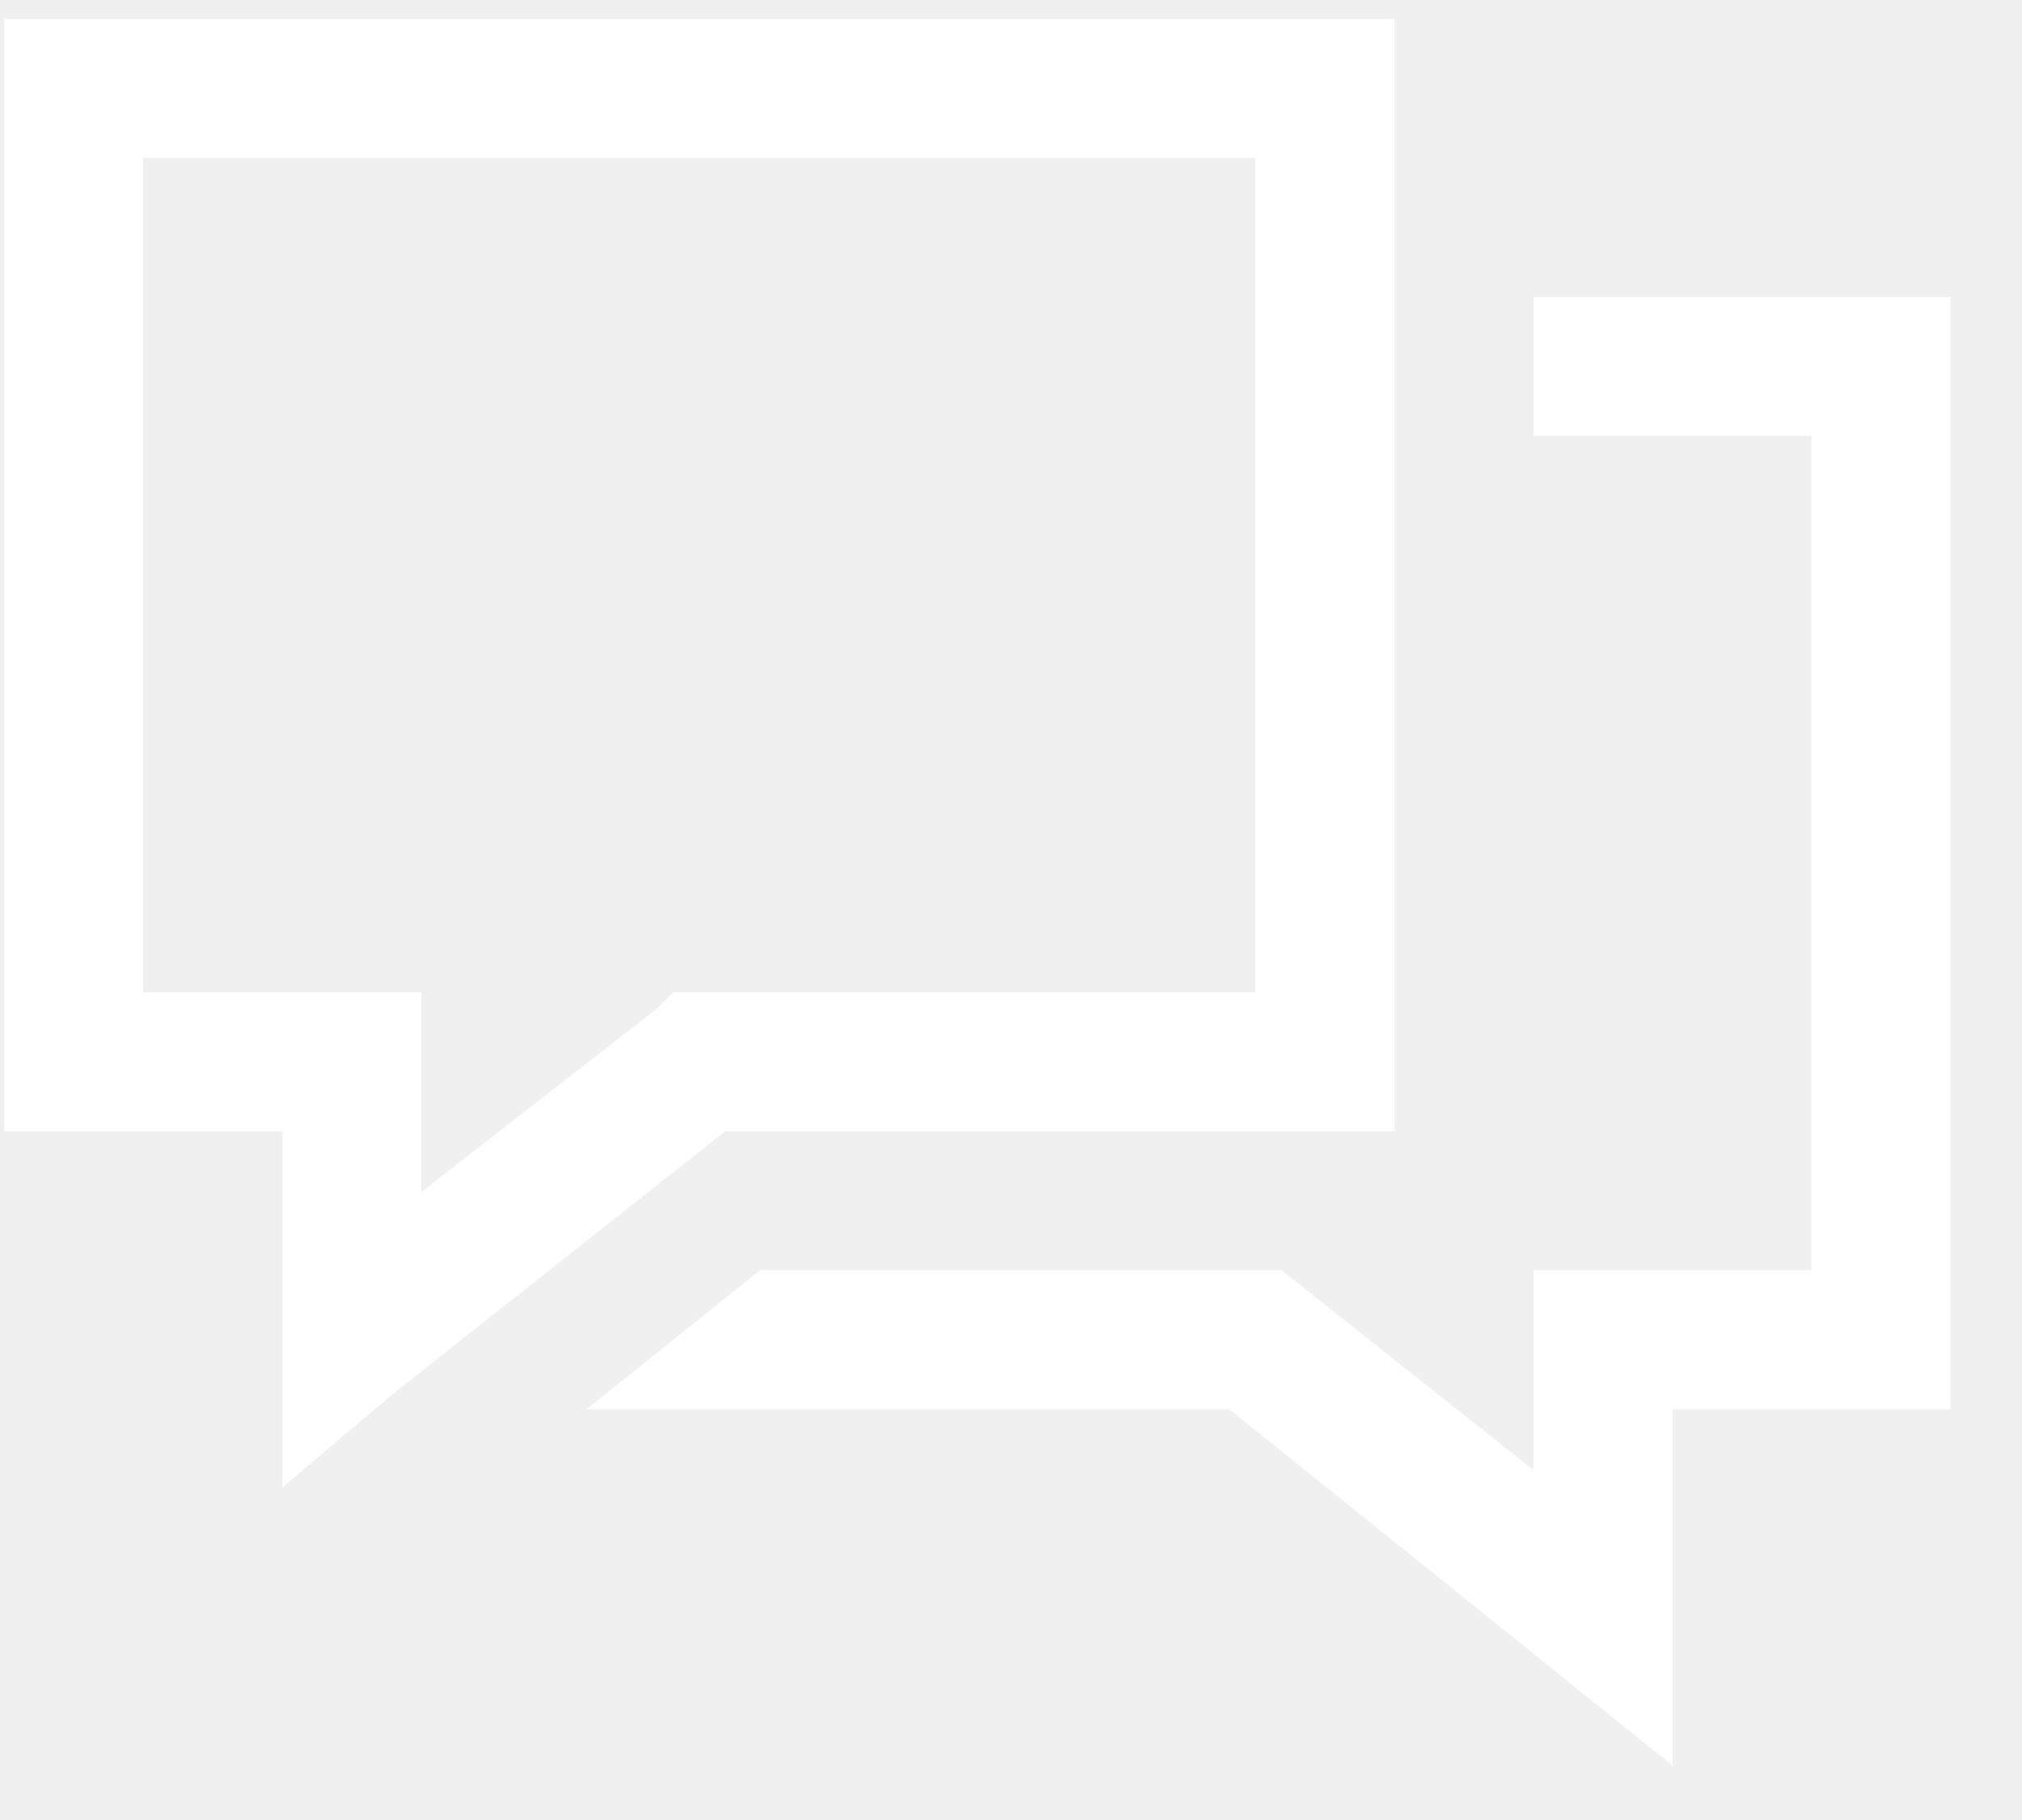
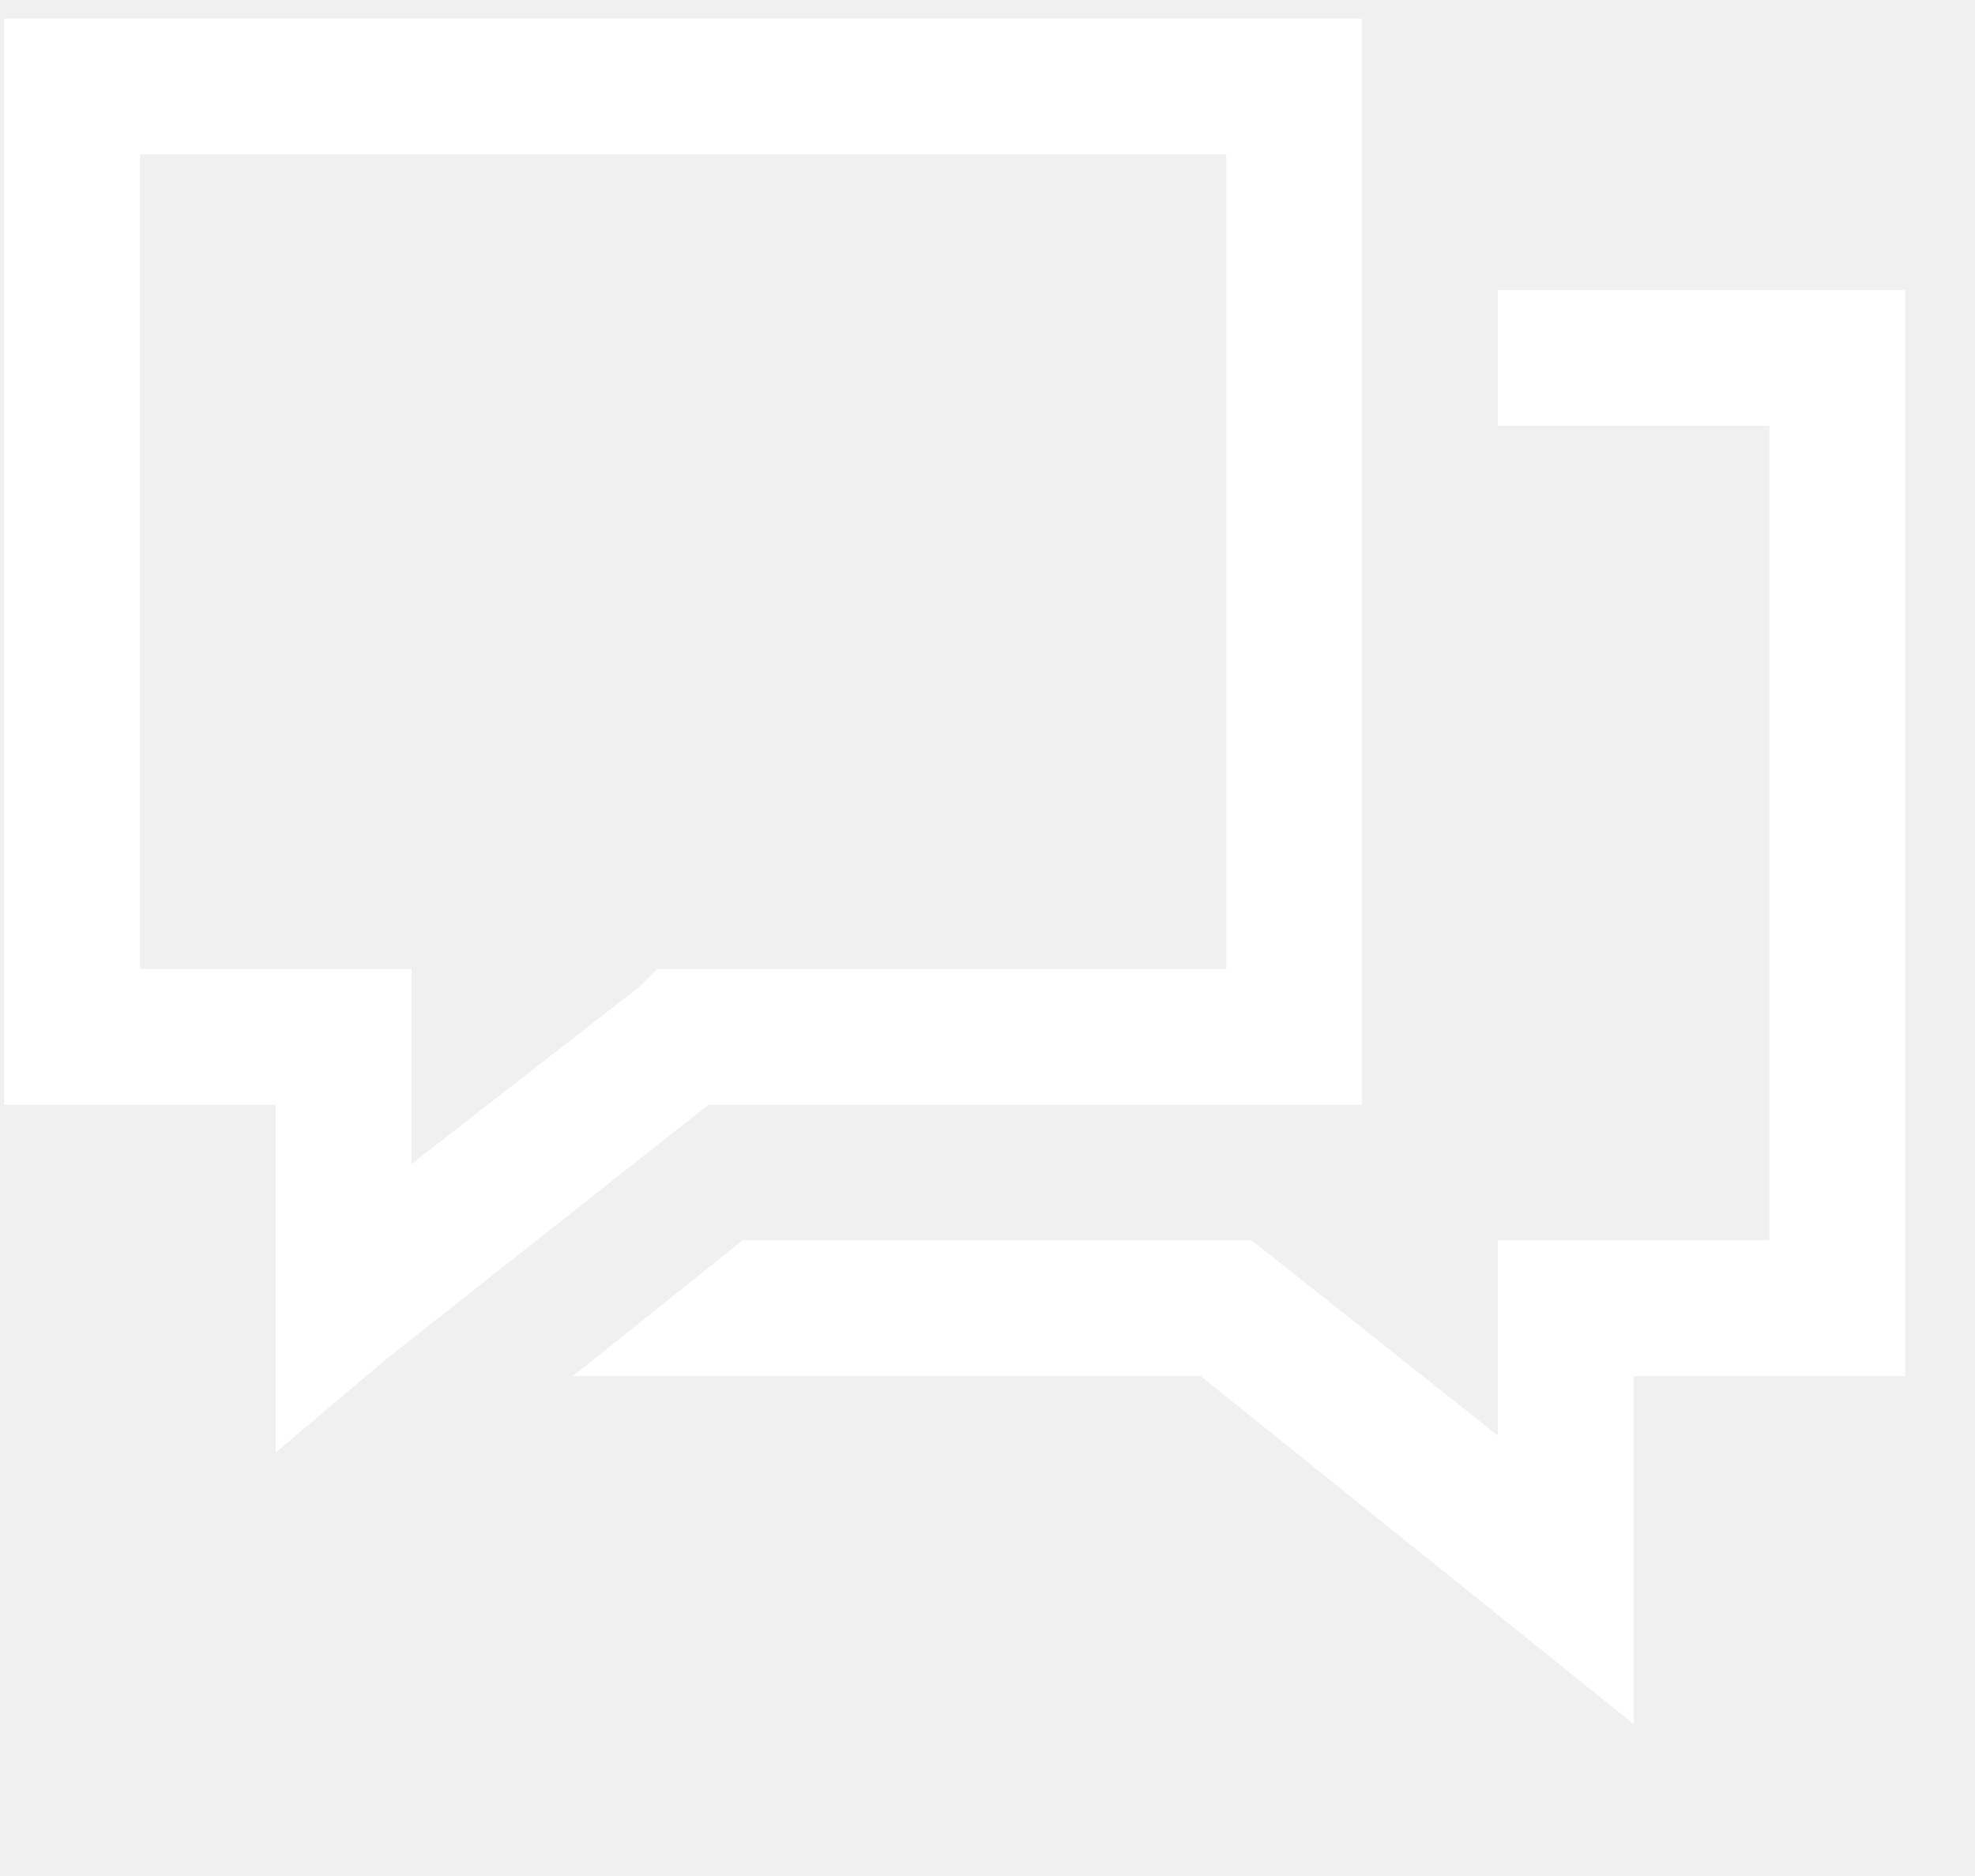
- <svg xmlns="http://www.w3.org/2000/svg" width="20" height="18" viewBox="0 0 20 18" fill="none">
+ <svg xmlns="http://www.w3.org/2000/svg" width="20" height="19" viewBox="0 0 20 19" fill="none">
  <path d="M0.042 0.188H0.73H13.105H13.793V0.875V10.5V11.188H13.105H7.175L3.91 13.766L2.792 14.711V13.25V11.188H0.73H0.042V10.5V0.875V0.188ZM1.417 1.562V9.812H3.48H4.167V10.5V11.789L6.488 9.984L6.66 9.812H6.917H12.418V1.562H1.417ZM15.168 2.938H19.293V13.938H16.543V17.461L12.16 13.938H5.8L7.519 12.562H12.675L15.168 14.539V12.562H17.918V4.312H15.168V2.938Z" fill="white" />
</svg>
